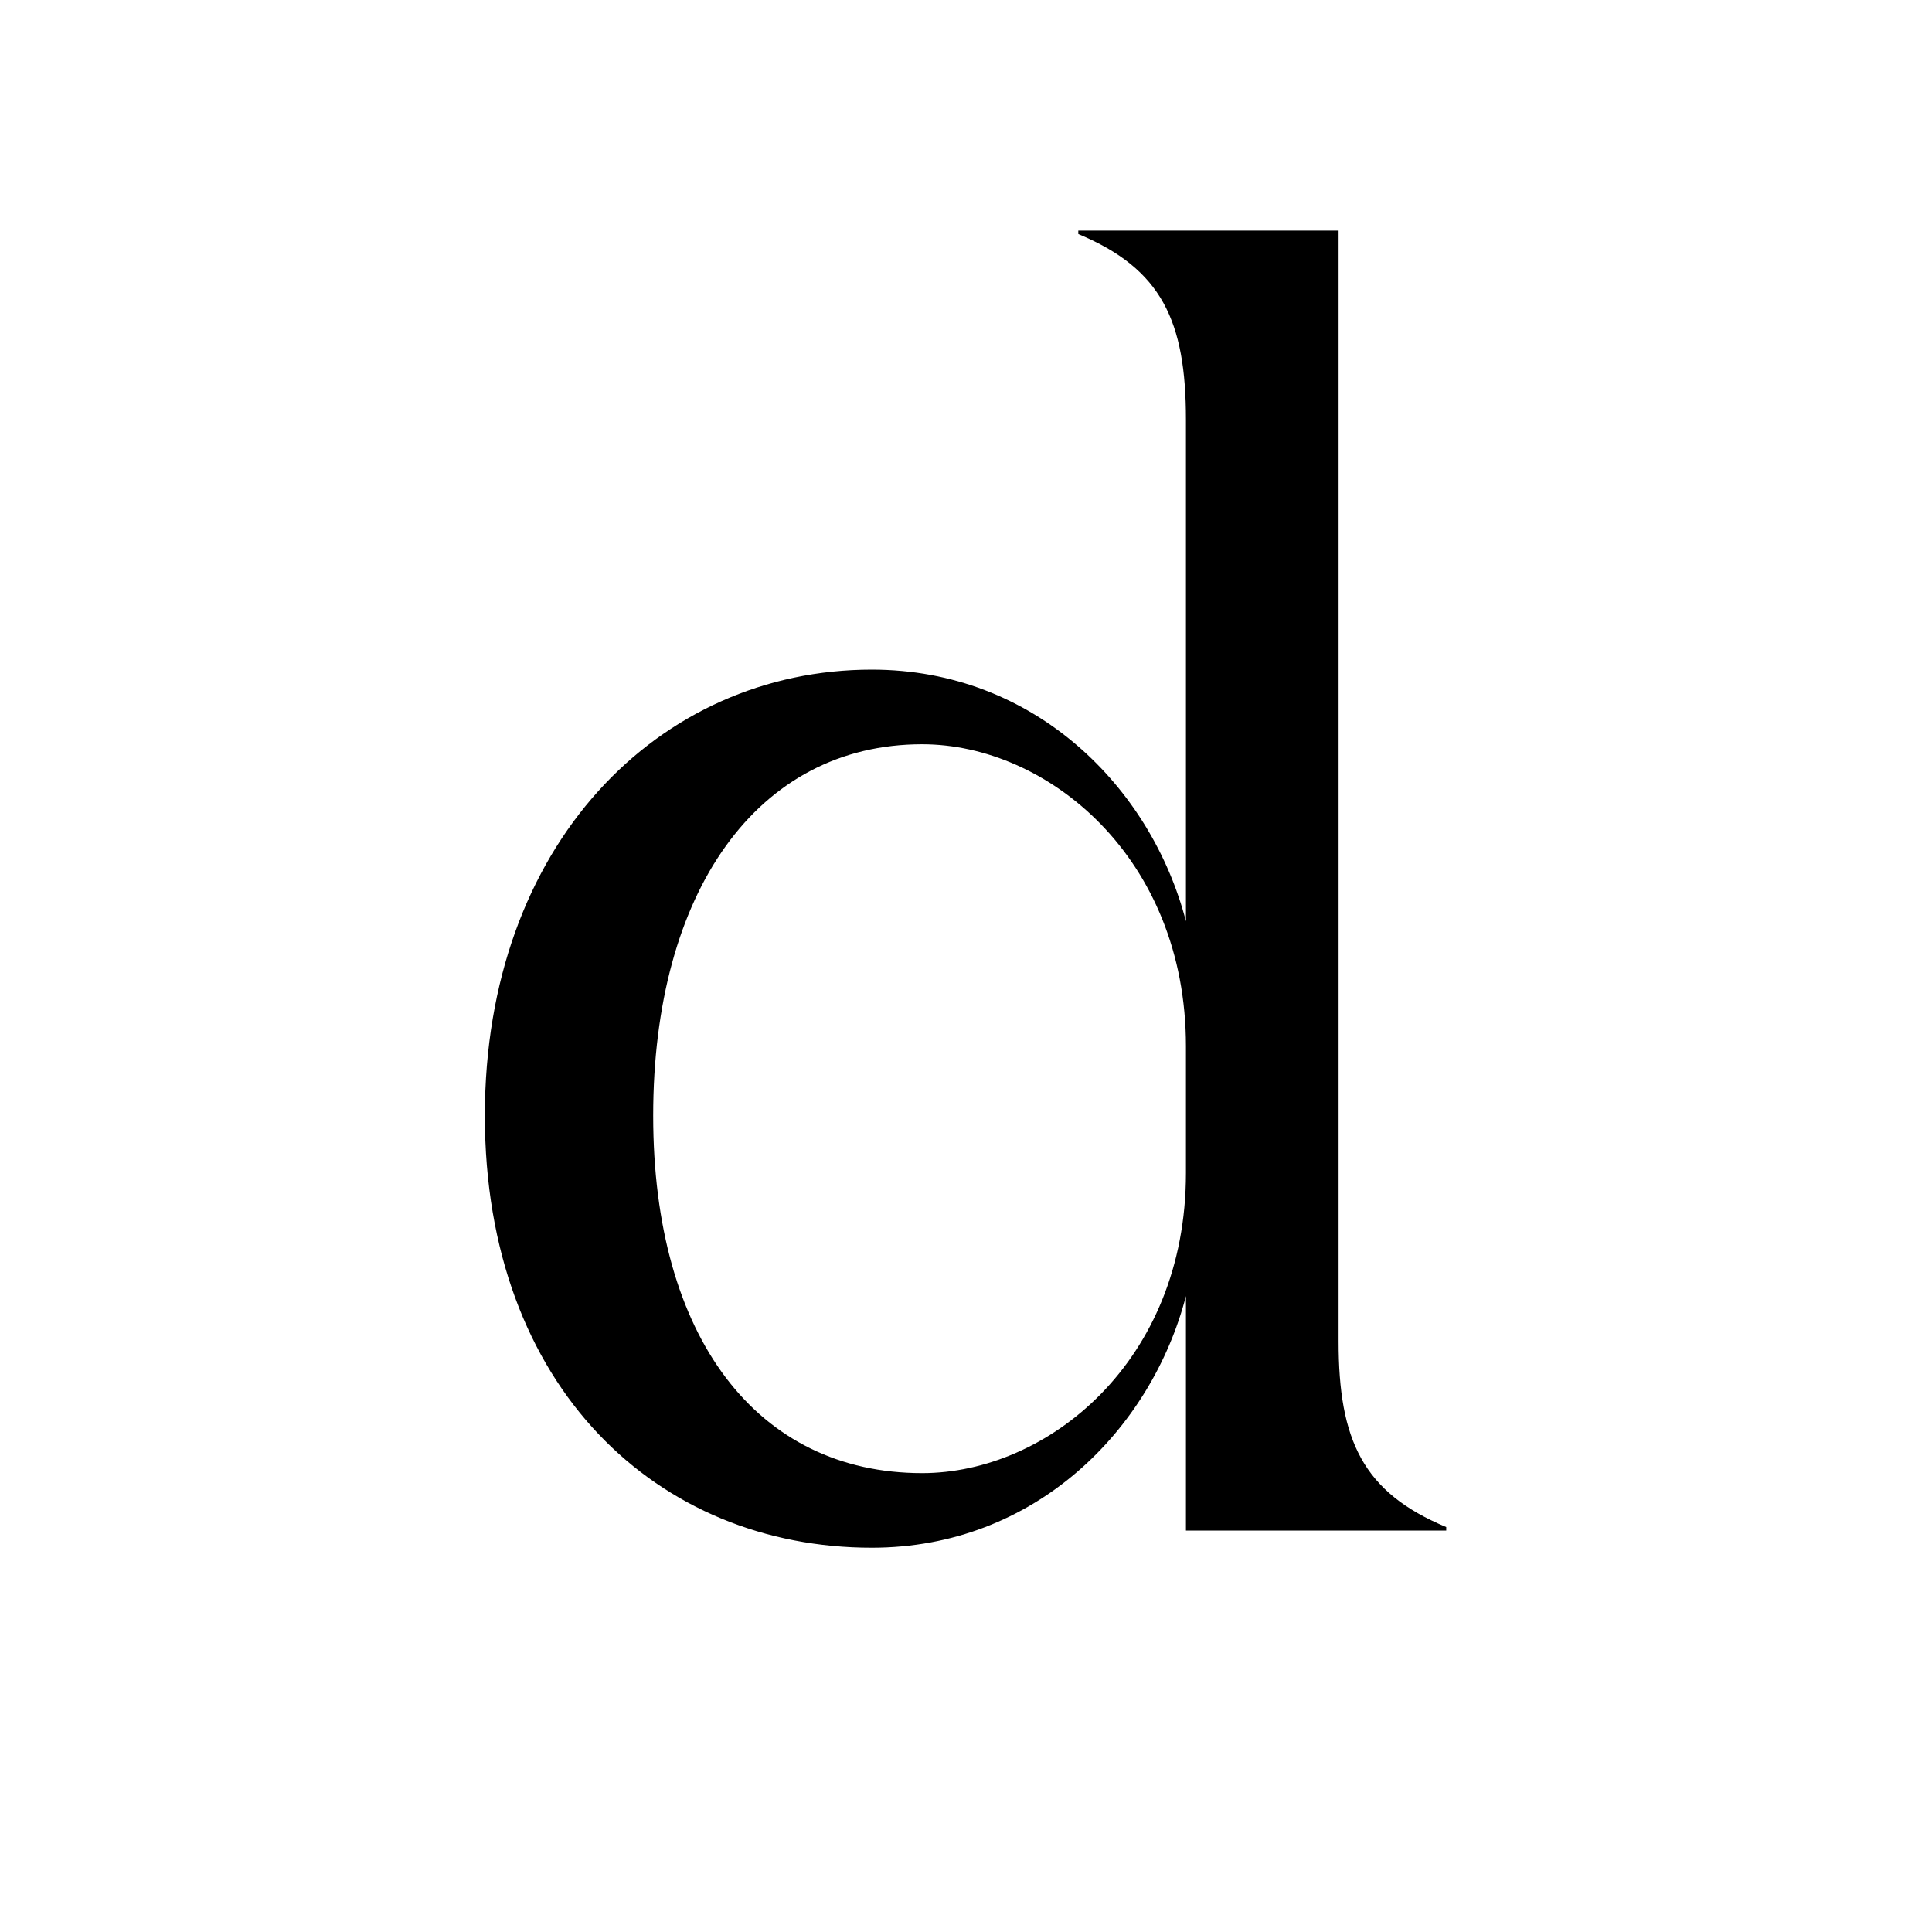
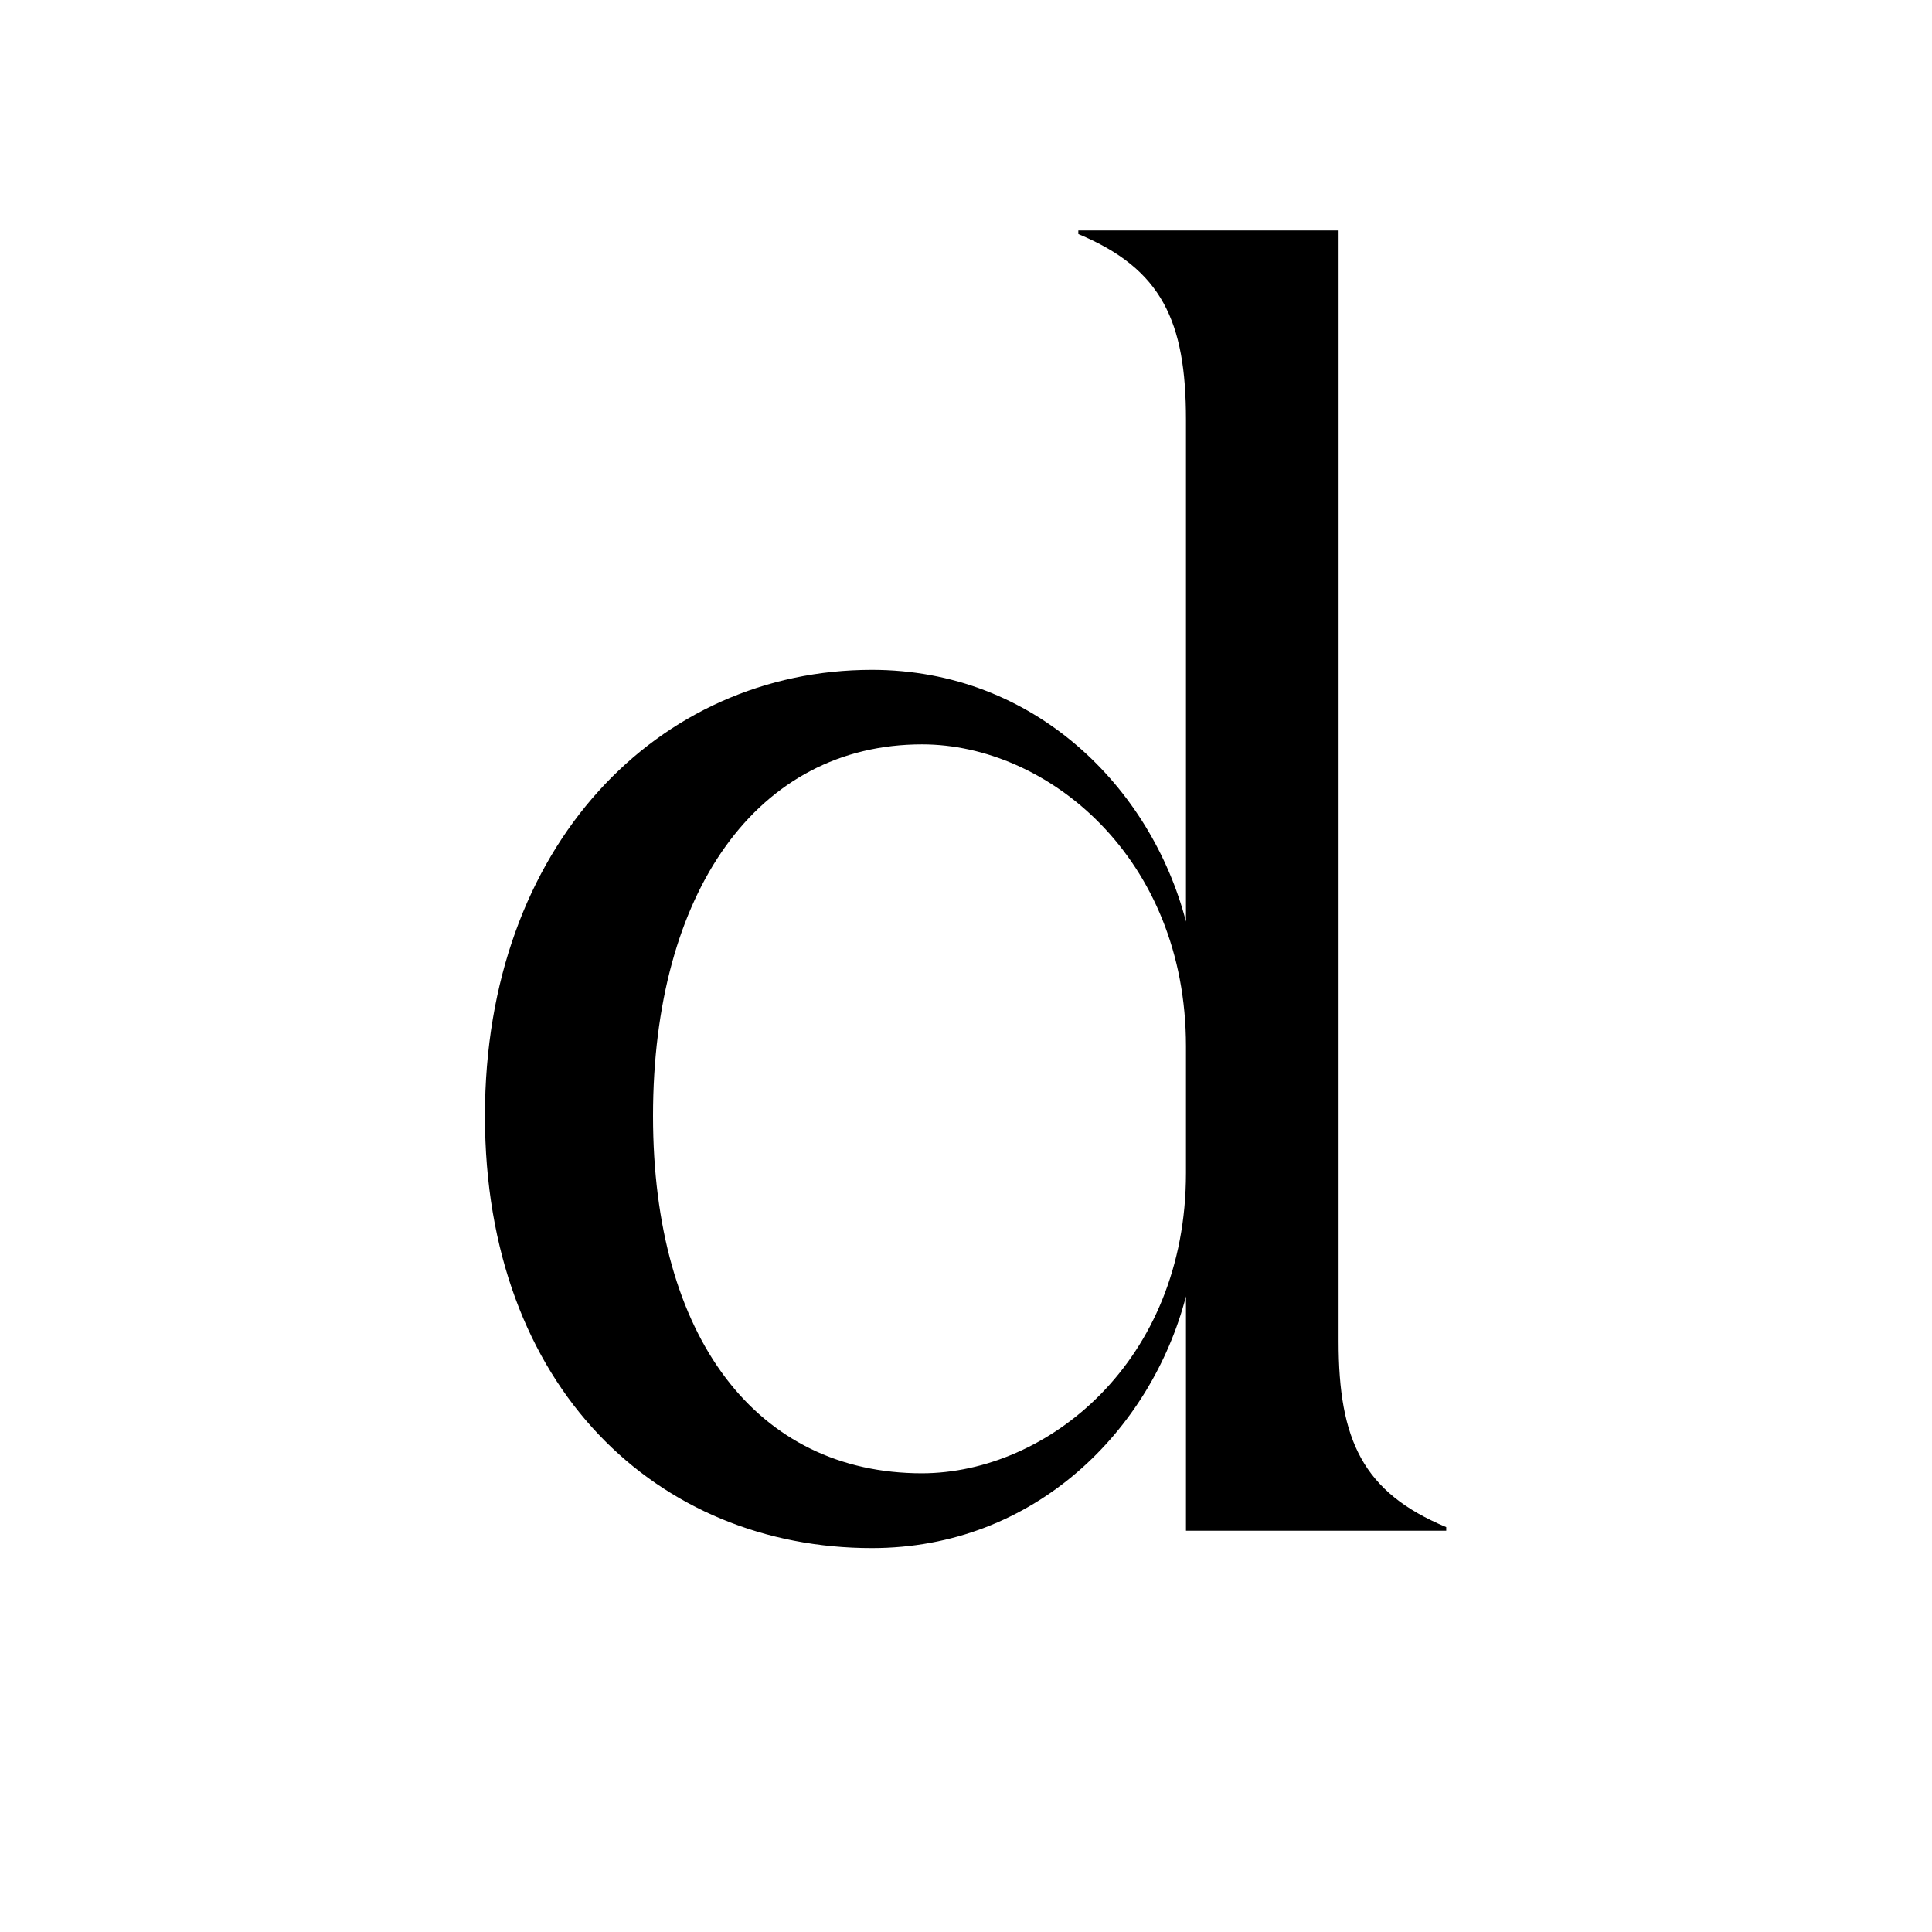
- <svg xmlns="http://www.w3.org/2000/svg" id="Layer_1" data-name="Layer 1" viewBox="0 0 700 700">
-   <path d="M429.69,152.08c0-35.84-8.81-54.7-39-67.28V83.55H485V486c0,35.84,8.8,54.7,39,67.28v1.26H429.69V469.6C417.11,518,375,560.77,315.88,560.77c-77.34,0-140.21-57.84-140.21-156.56,0-98.08,62.87-161.59,140.21-161.59,59.1,0,101.23,42.76,113.81,91.17Zm0,272.88v-45.9c0-68.53-50.3-109.4-95.57-109.4-59.74,0-97.46,53.44-97.46,134.55,0,80.48,37.72,129.53,97.46,129.53C379.39,533.74,429.69,493.5,429.69,425Z" />
+ <svg xmlns="http://www.w3.org/2000/svg" version="1.1" id="Layer_1" x="0px" y="0px" viewBox="0 0 700 700" style="enable-background:new 0 0 700 700;" xml:space="preserve">
+   <g>
+     <path d="M429.7,152.1c0-35.8-8.8-54.7-39-67.3v-1.3H485V486c0,35.8,8.8,54.7,39,67.3v1.3h-94.3v-84.9   c-12.6,48.4-54.7,91.2-113.8,91.2c-77.3,0-140.2-57.8-140.2-156.6c0-98.1,62.9-161.6,140.2-161.6c59.1,0,101.2,42.8,113.8,91.2   V152.1z M429.7,425v-45.9c0-68.5-50.3-109.4-95.6-109.4c-59.7,0-97.5,53.4-97.5,134.6c0,80.5,37.7,129.5,97.5,129.5   C379.4,533.7,429.7,493.5,429.7,425z" />
+   </g>
</svg>
